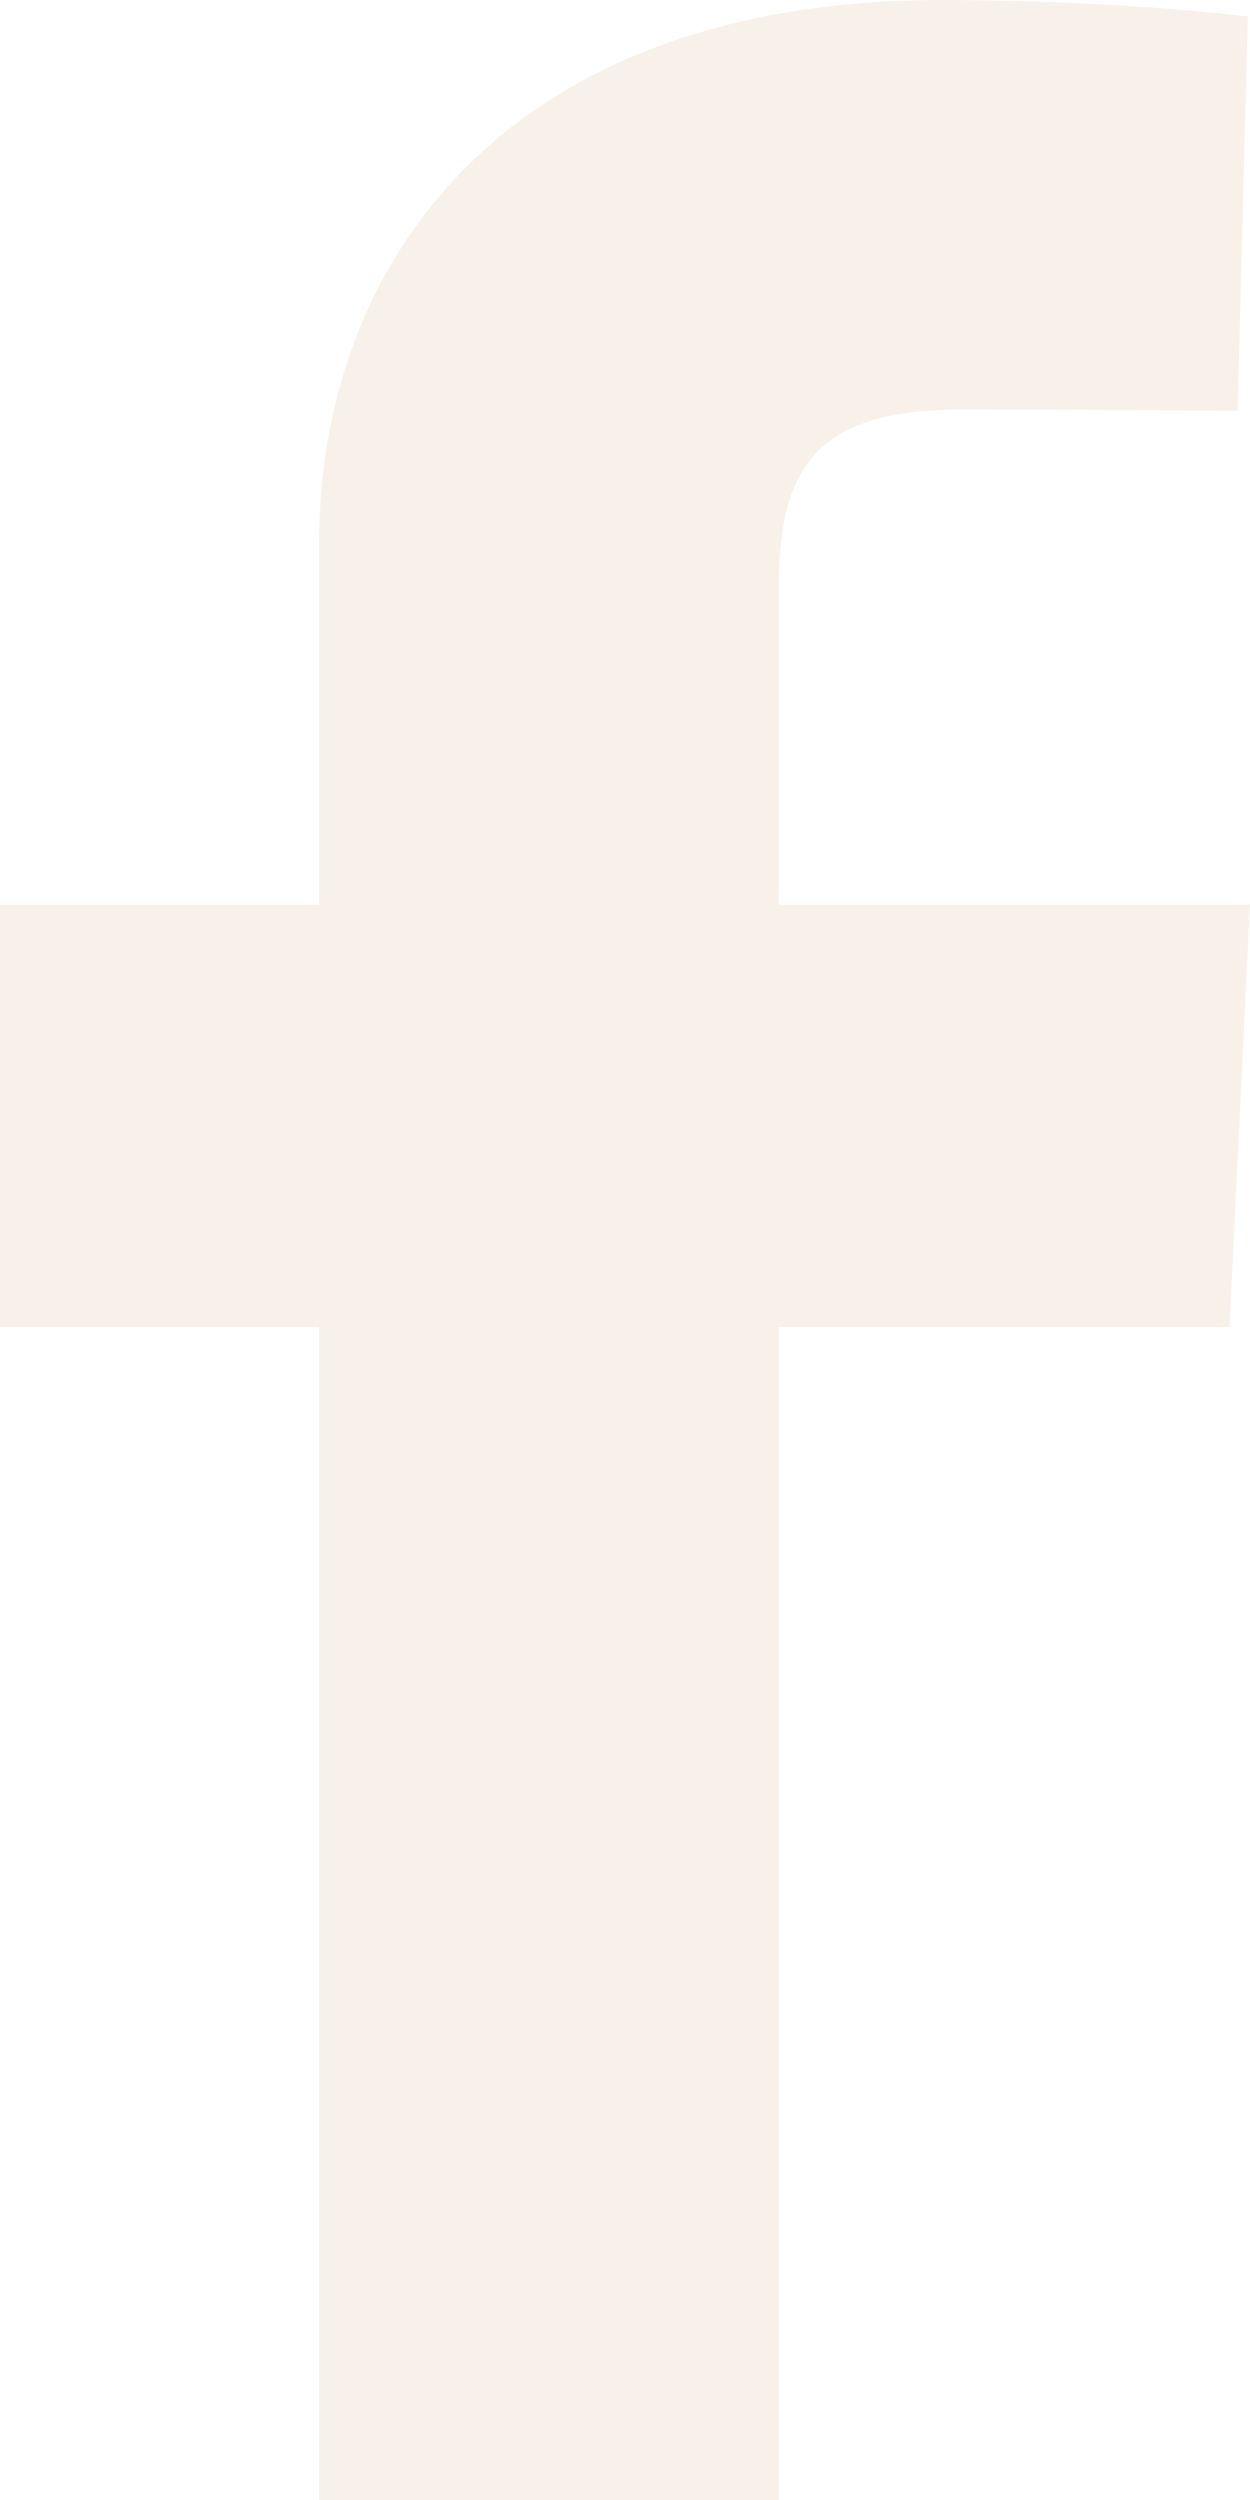
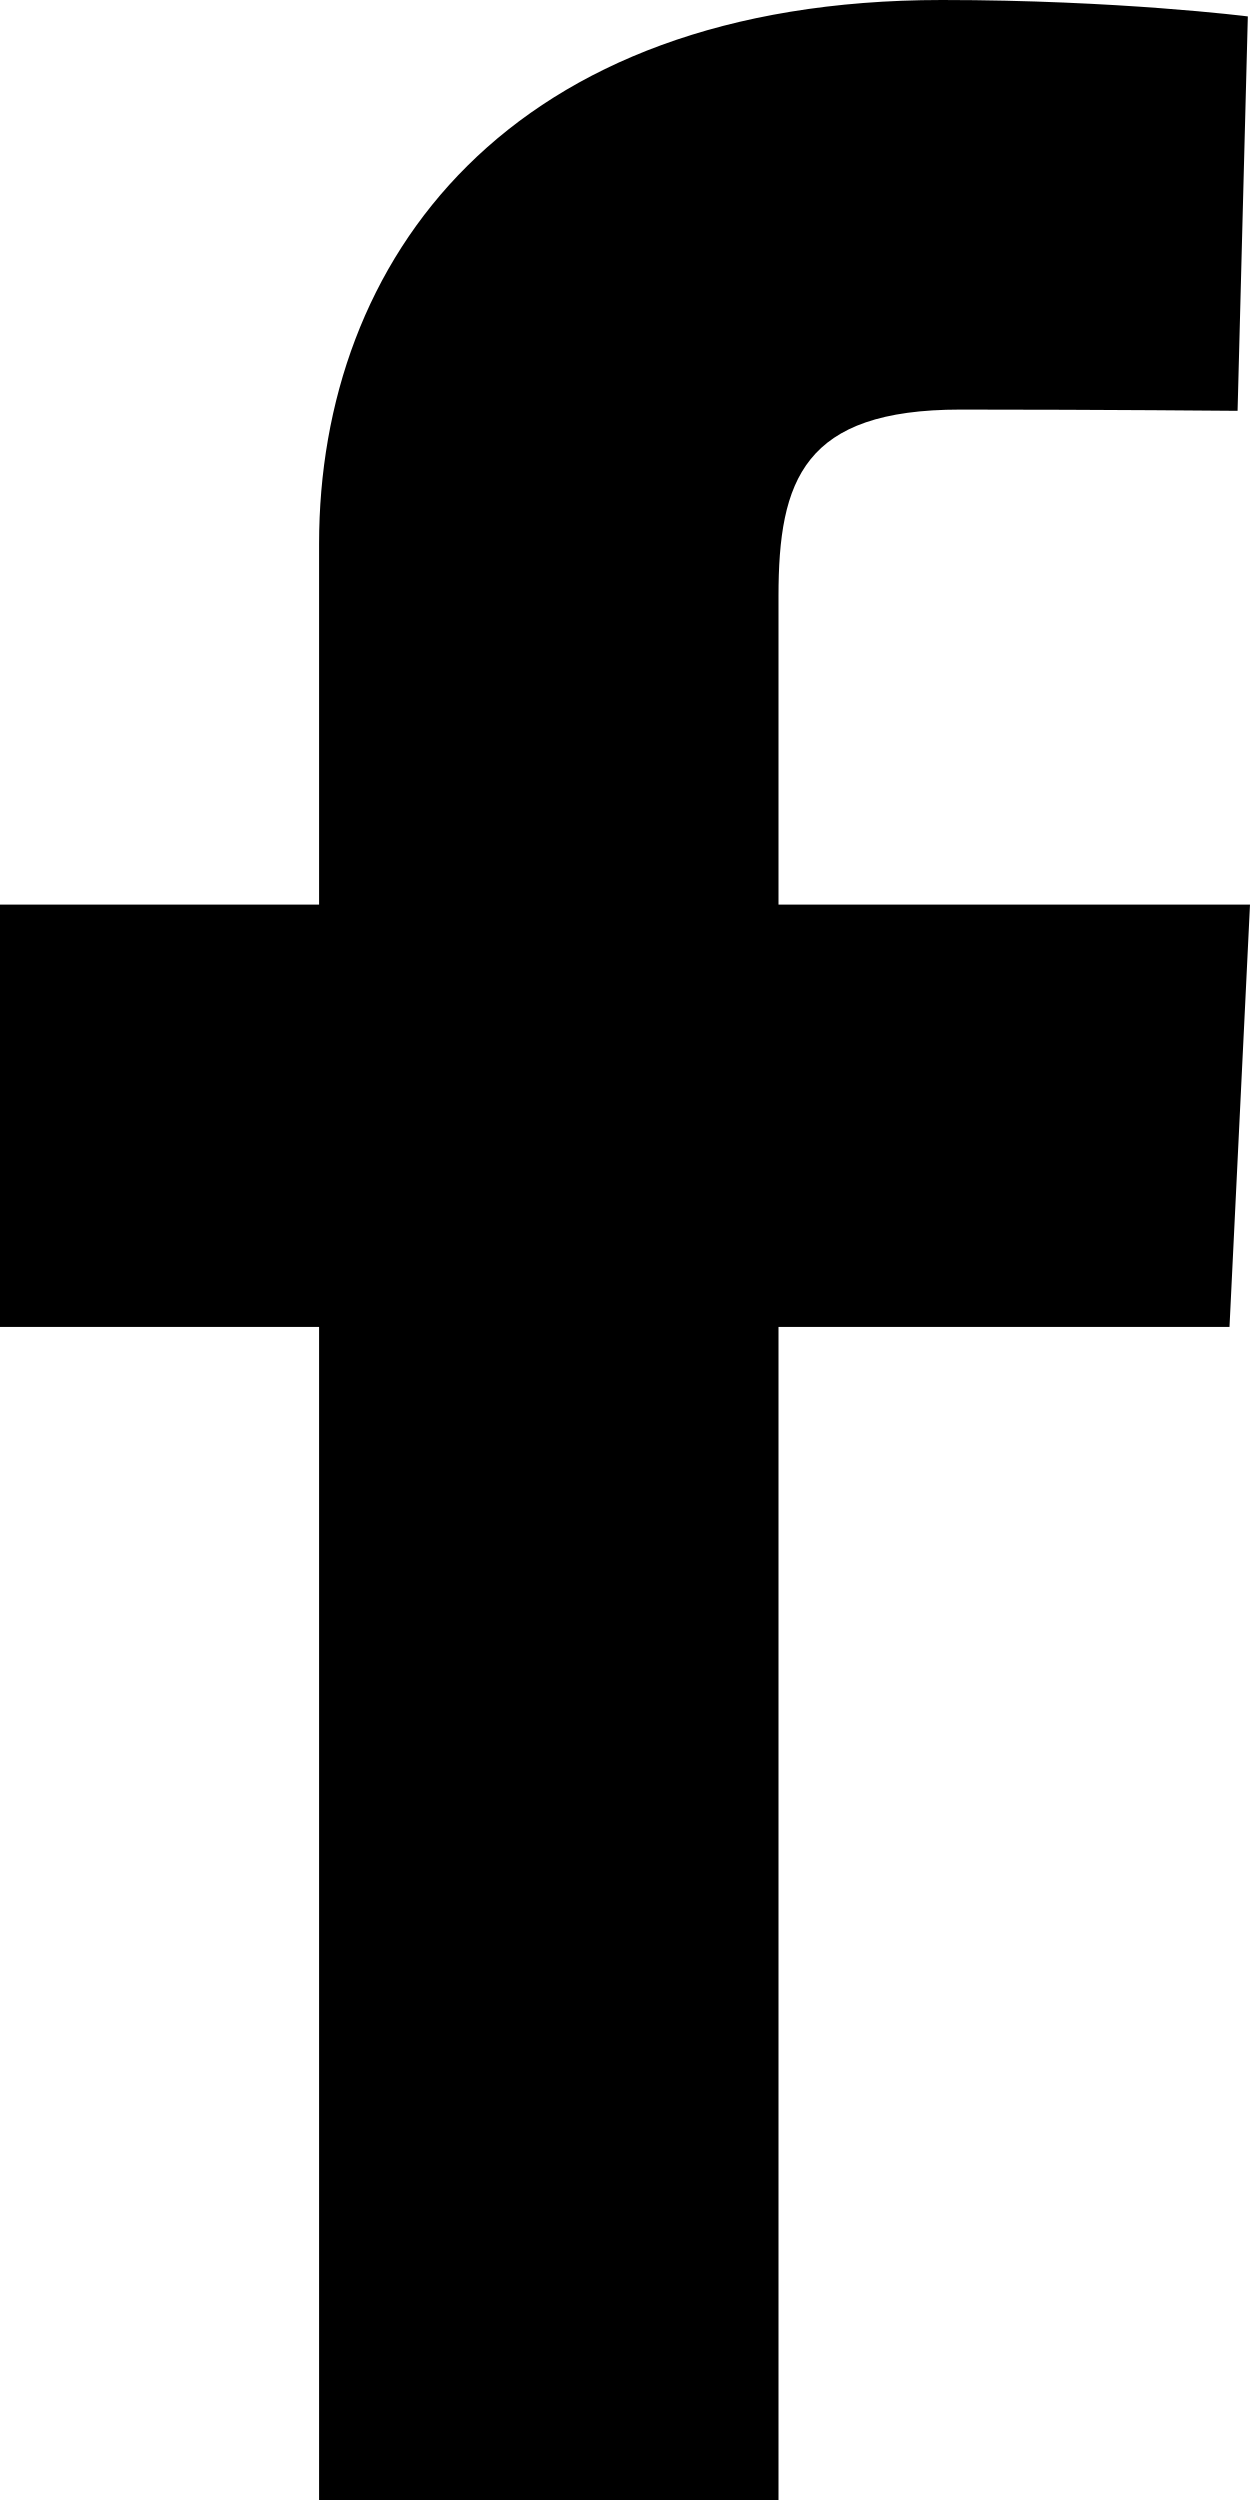
<svg xmlns="http://www.w3.org/2000/svg" width="15" height="30" viewBox="0 0 15 30" fill="none">
-   <path d="M3.829 30V15.923H0V10.855H3.829V6.526C3.829 3.124 6.091 0 11.303 0C13.413 0 14.974 0.197 14.974 0.197L14.851 4.93C14.851 4.93 13.259 4.915 11.523 4.915C9.643 4.915 9.342 5.757 9.342 7.154V10.855H15L14.754 15.923H9.342V30H3.829Z" fill="#F8F1EA" />
+   <path d="M3.829 30V15.923H0V10.855H3.829V6.526C3.829 3.124 6.091 0 11.303 0C13.413 0 14.974 0.197 14.974 0.197L14.851 4.93C14.851 4.93 13.259 4.915 11.523 4.915C9.643 4.915 9.342 5.757 9.342 7.154V10.855H15L14.754 15.923H9.342V30H3.829Z" fill="currentColor" />
</svg>
